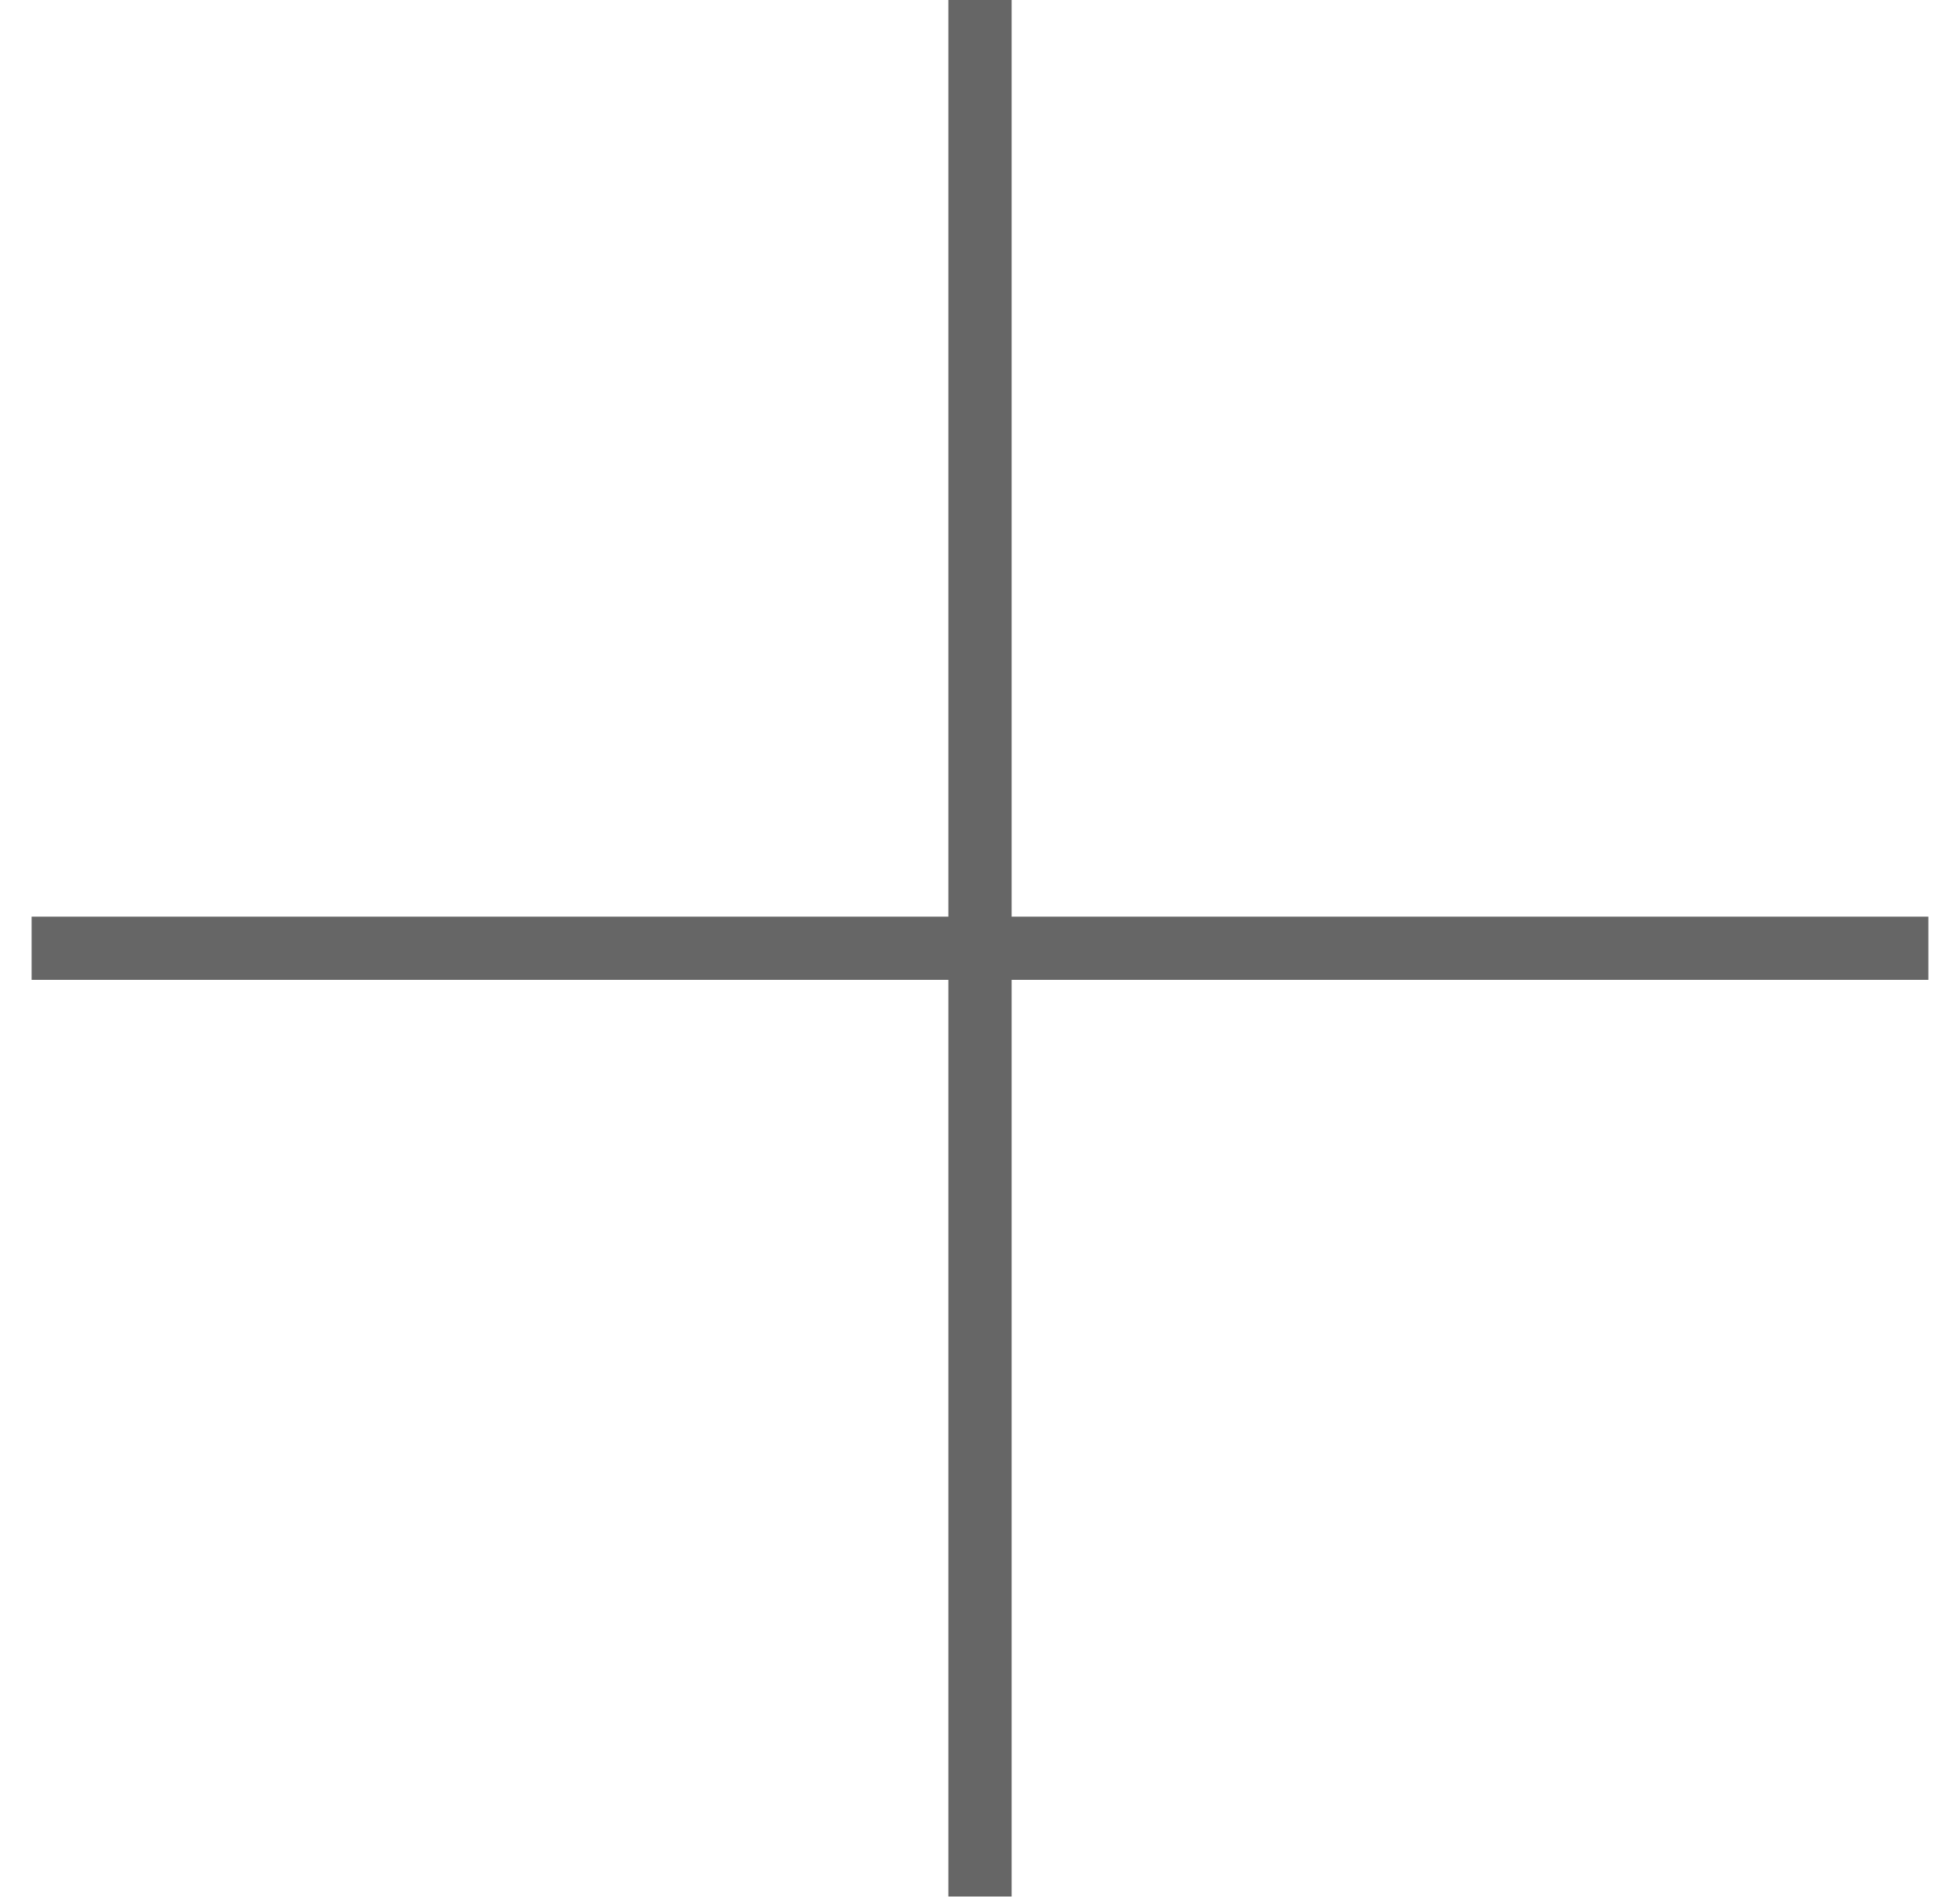
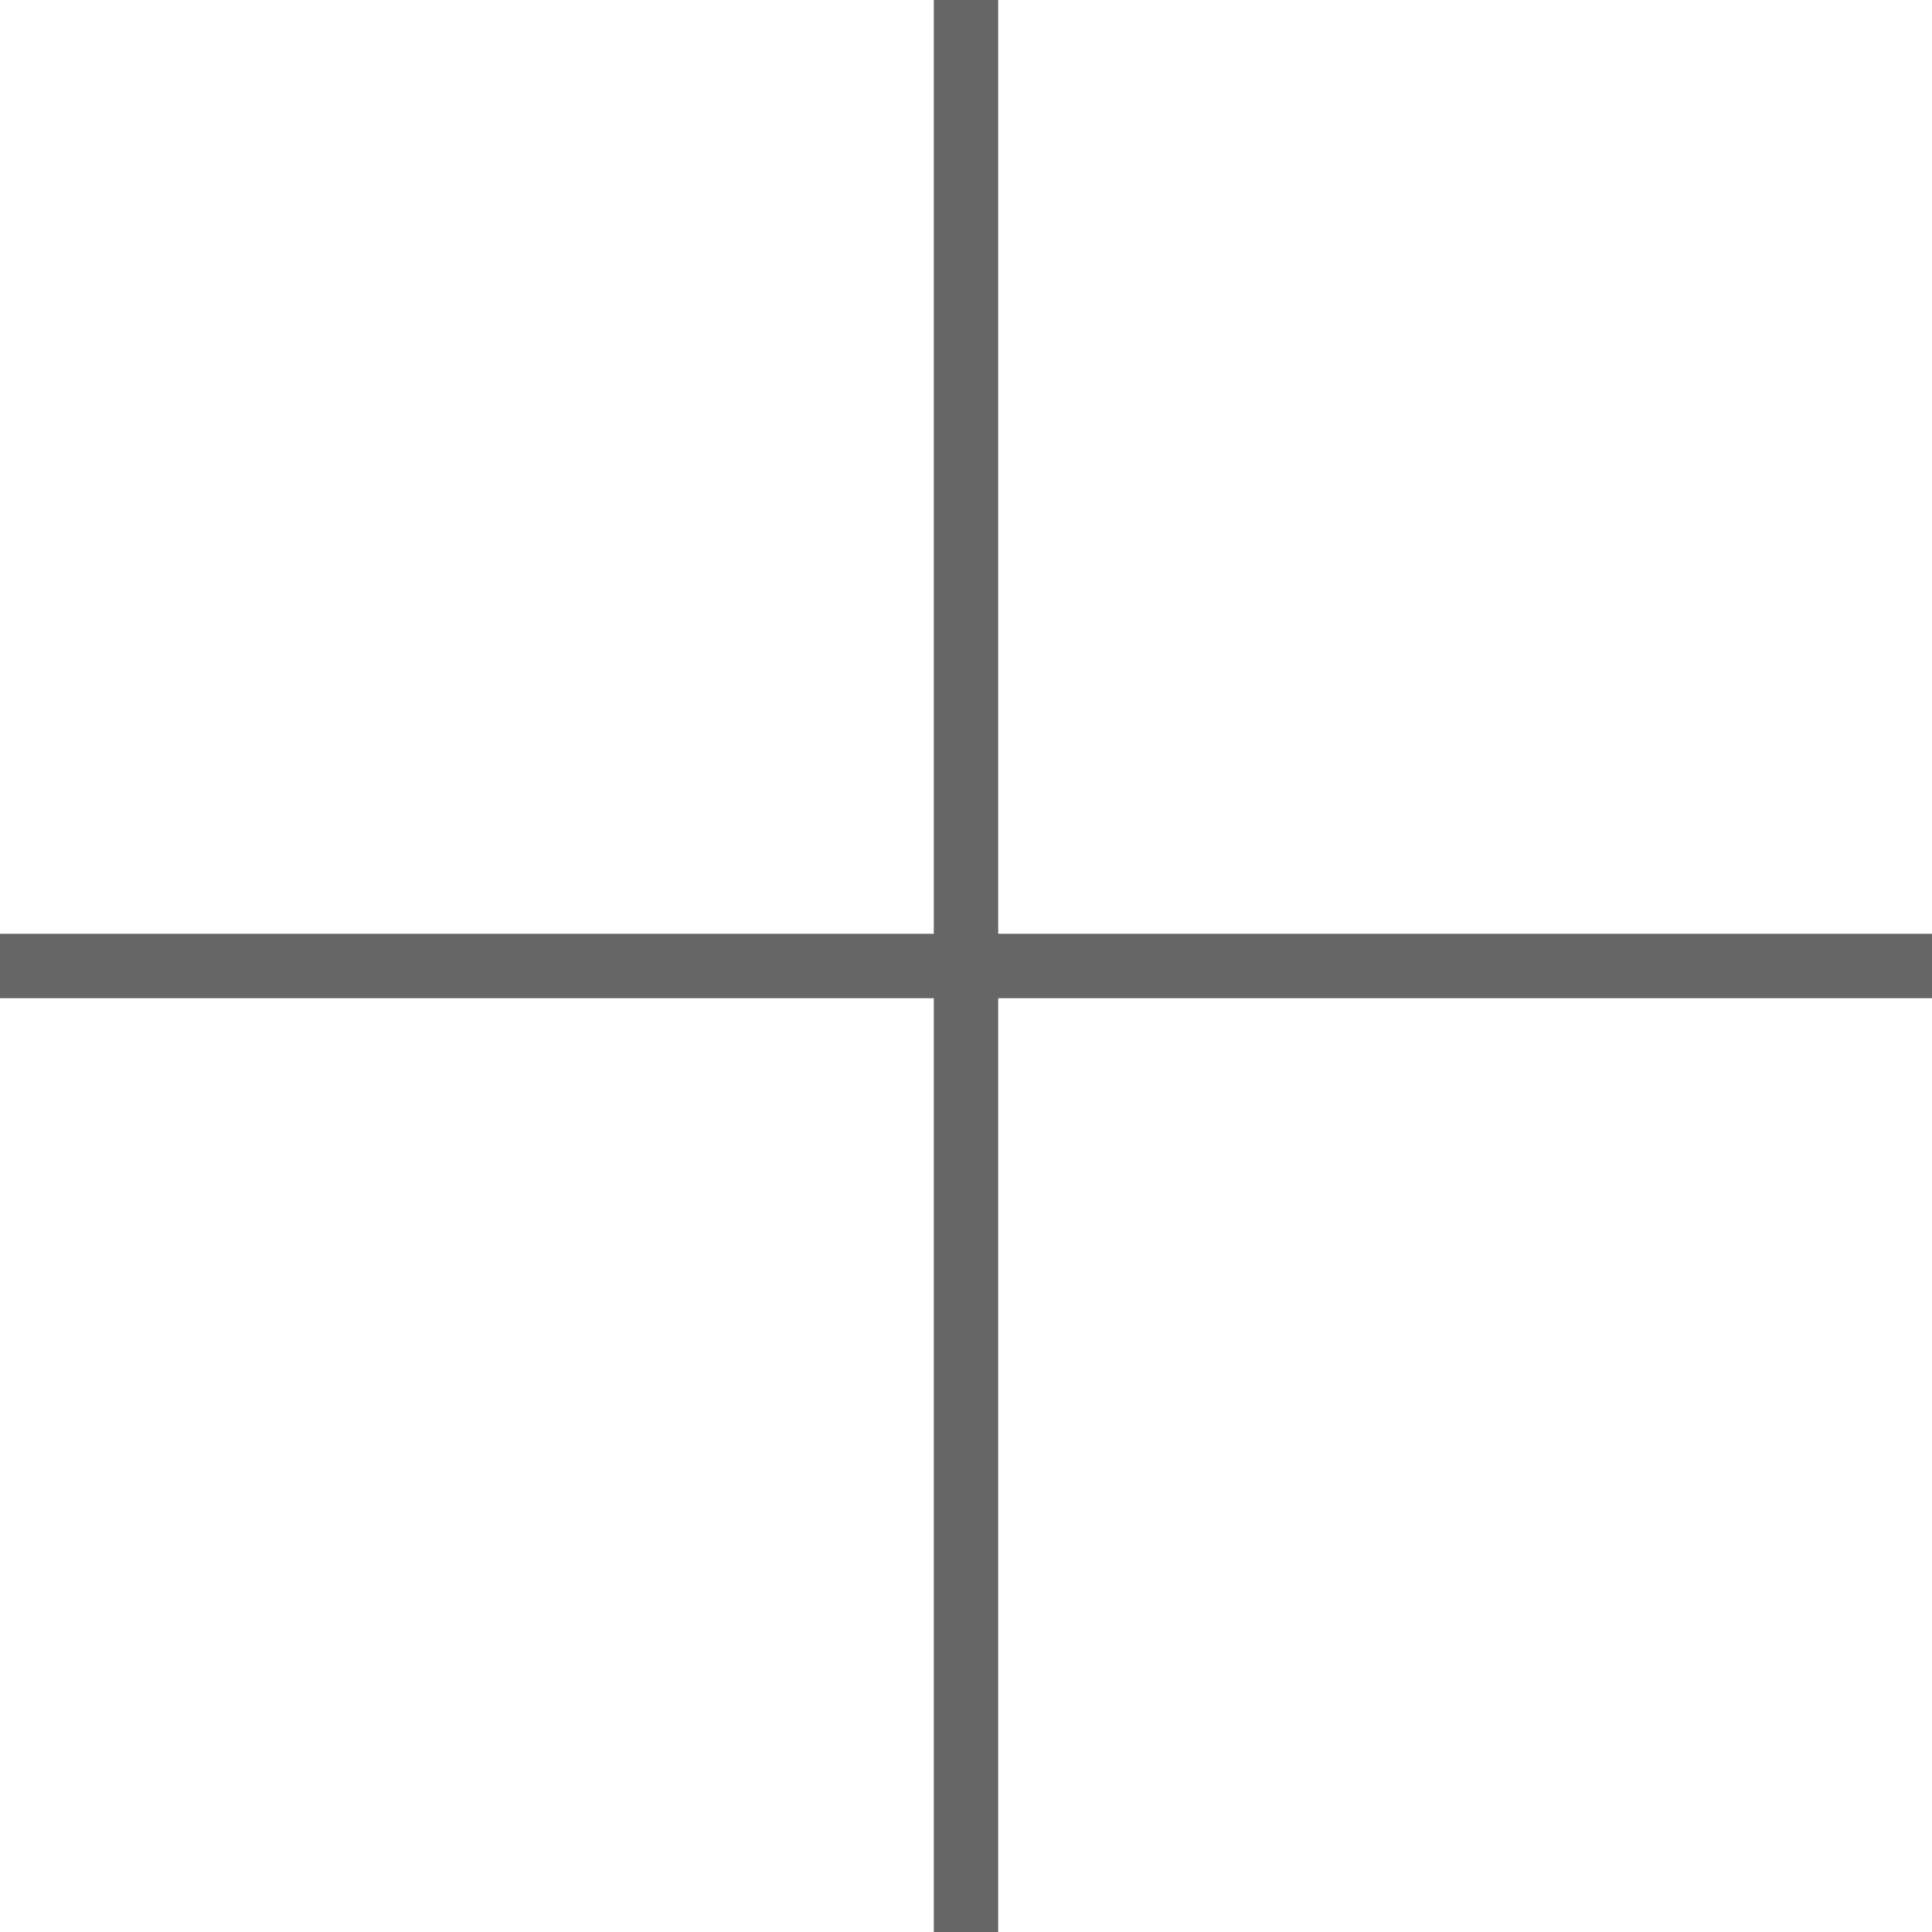
- <svg xmlns="http://www.w3.org/2000/svg" width="31px" height="30px" viewBox="0 0 31 30" version="1.1">
+ <svg xmlns="http://www.w3.org/2000/svg" width="30px" height="30px" viewBox="0 0 30 30" version="1.1">
  <defs />
-   <g id="Page-1" stroke="none" stroke-width="1" fill="none" fill-rule="evenodd">
-     <g id="Artboard-2" transform="translate(-134, -42)" fill="#666666">
-       <g id="Group-4-Copy" transform="translate(134, 42)">
-         <rect id="Rectangle-3" x="15" y="0" width="1" height="30" />
-         <rect id="Rectangle-3-Copy" transform="translate(15.5, 15) rotate(-270) translate(-15.5, -15) " x="15" y="0" width="1" height="30" />
-       </g>
-     </g>
+   <g id="Artboard" stroke="none" stroke-width="1" fill="none" fill-rule="evenodd" transform="translate(-41, -24)">
+     <path d="M56.5,38.5 L71,38.5 L71,39.5 L56.5,39.5 L56.5,54 L55.5,54 L55.5,39.5 L41,39.5 L41,38.5 L55.5,38.5 L55.5,24 L56.5,24 L56.5,38.5 Z" id="Combined-Shape" fill="#666666" />
  </g>
</svg>
